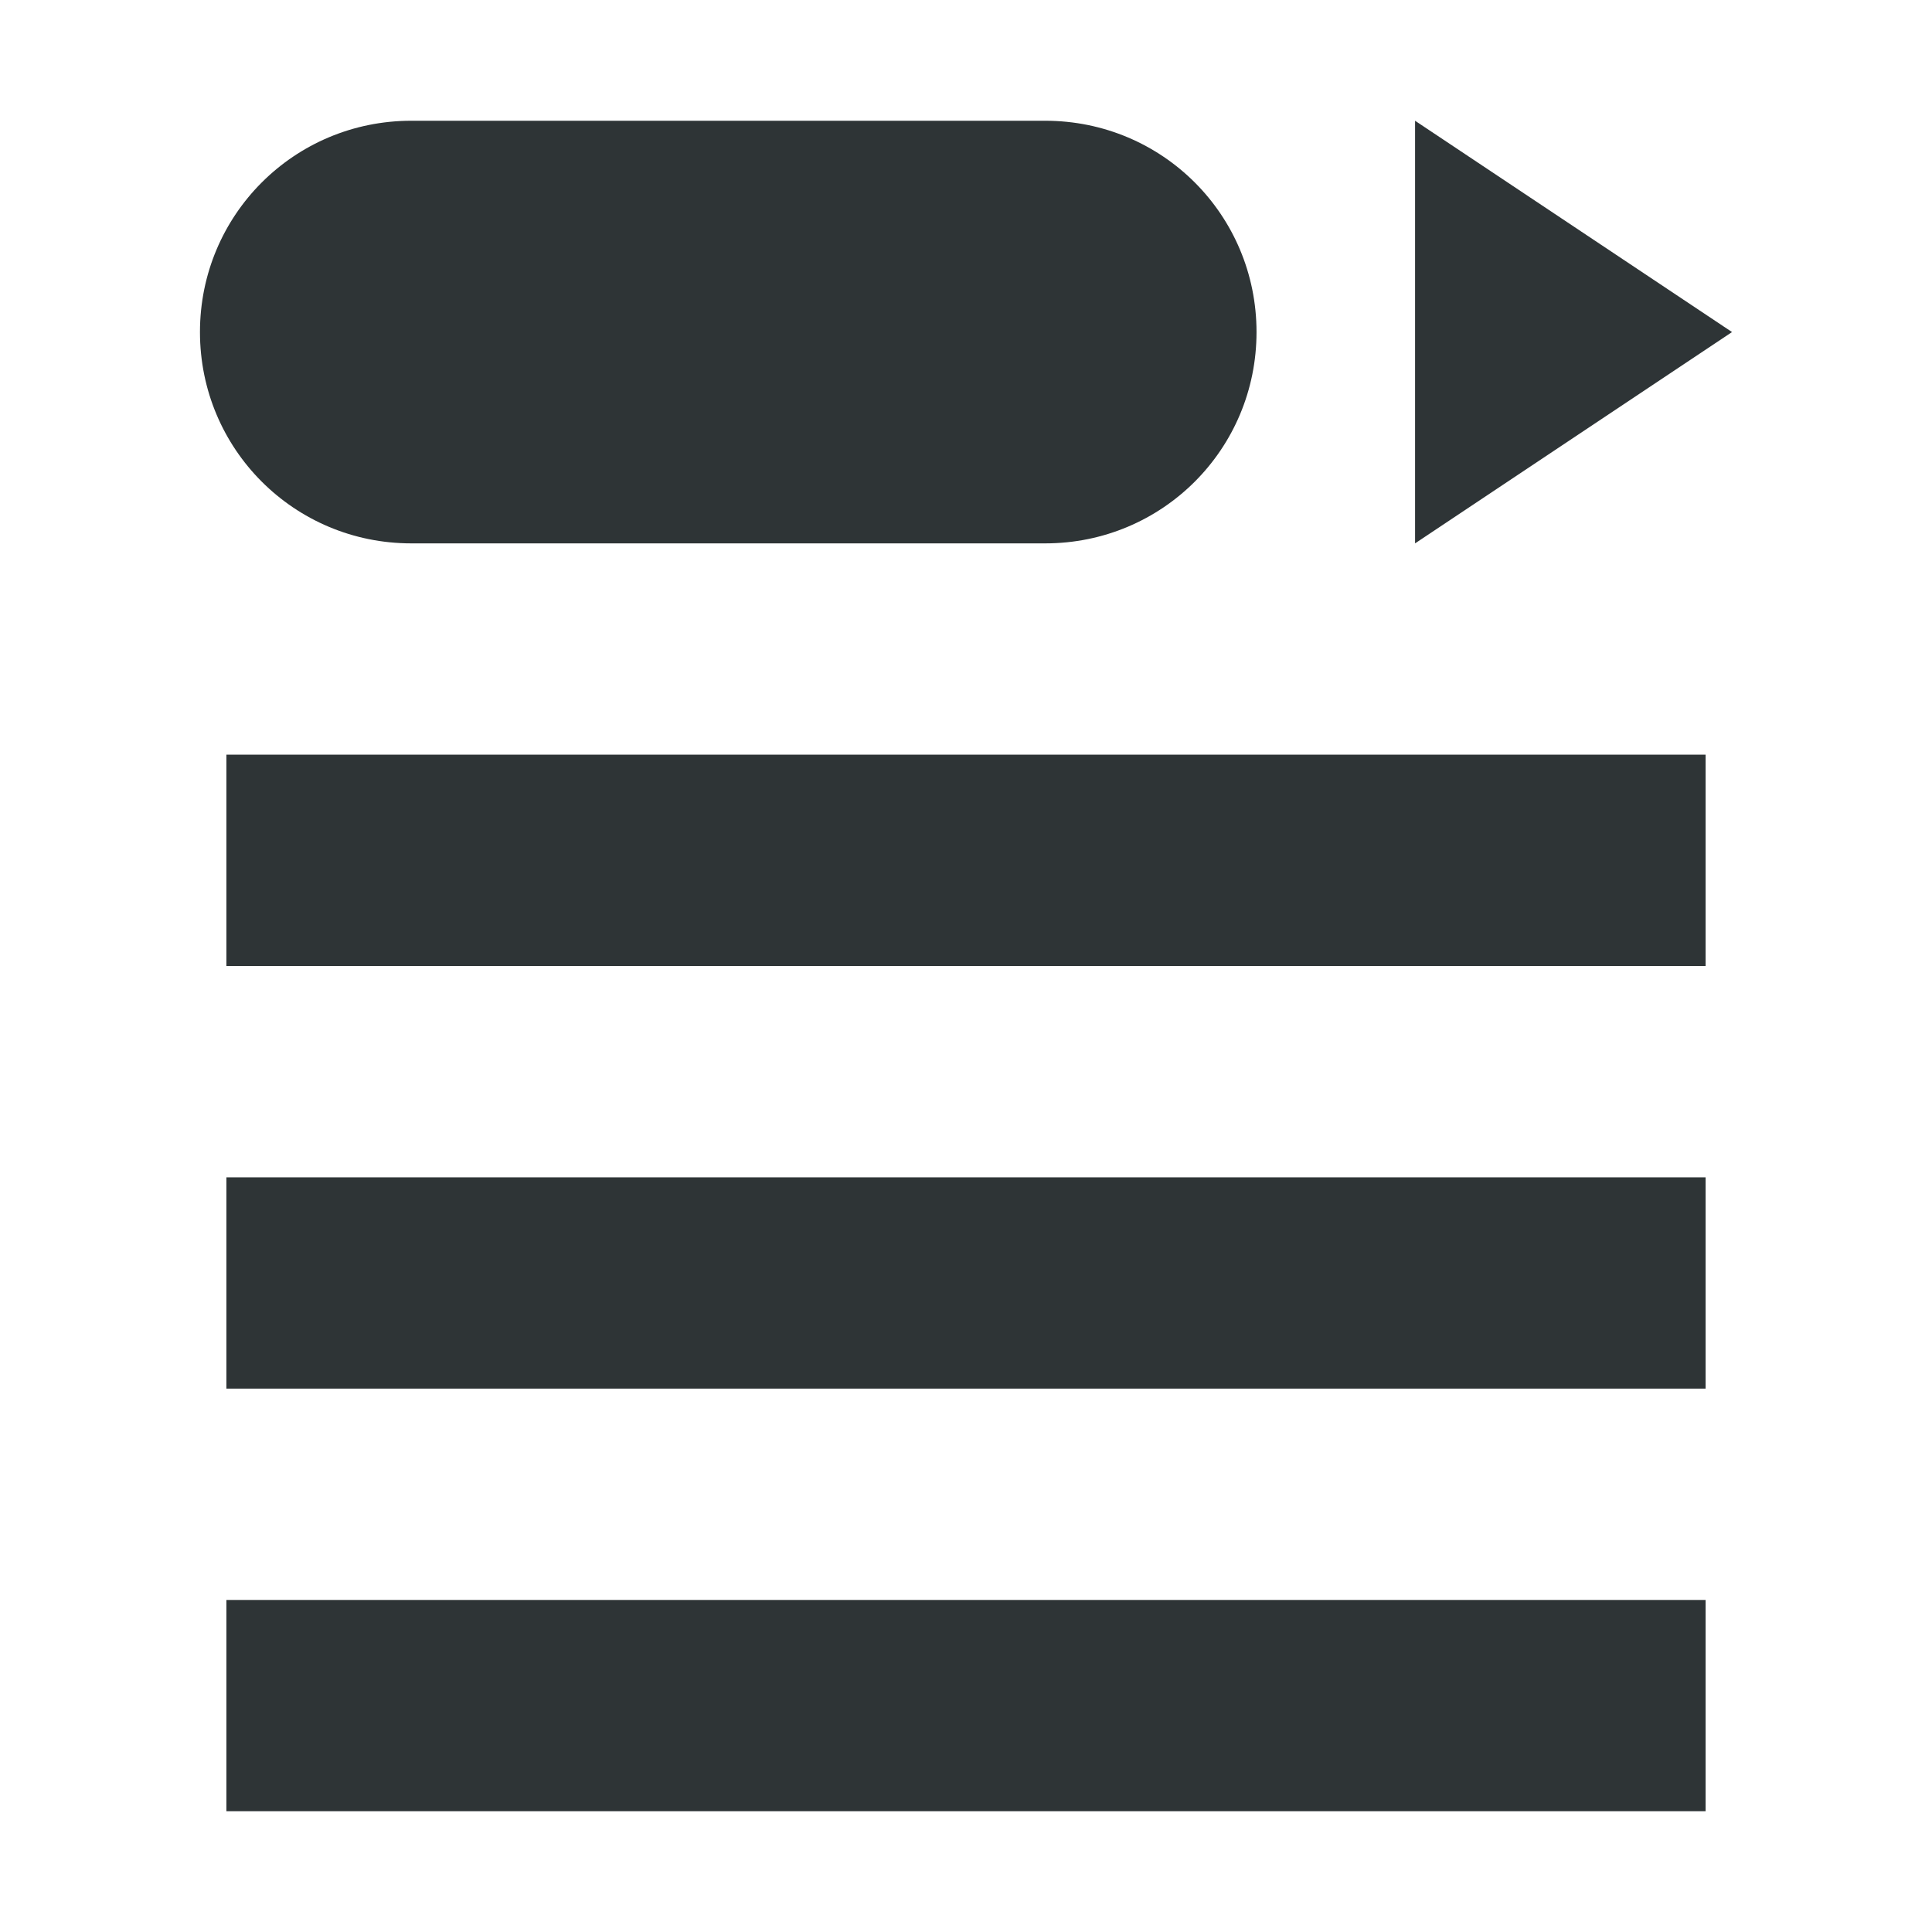
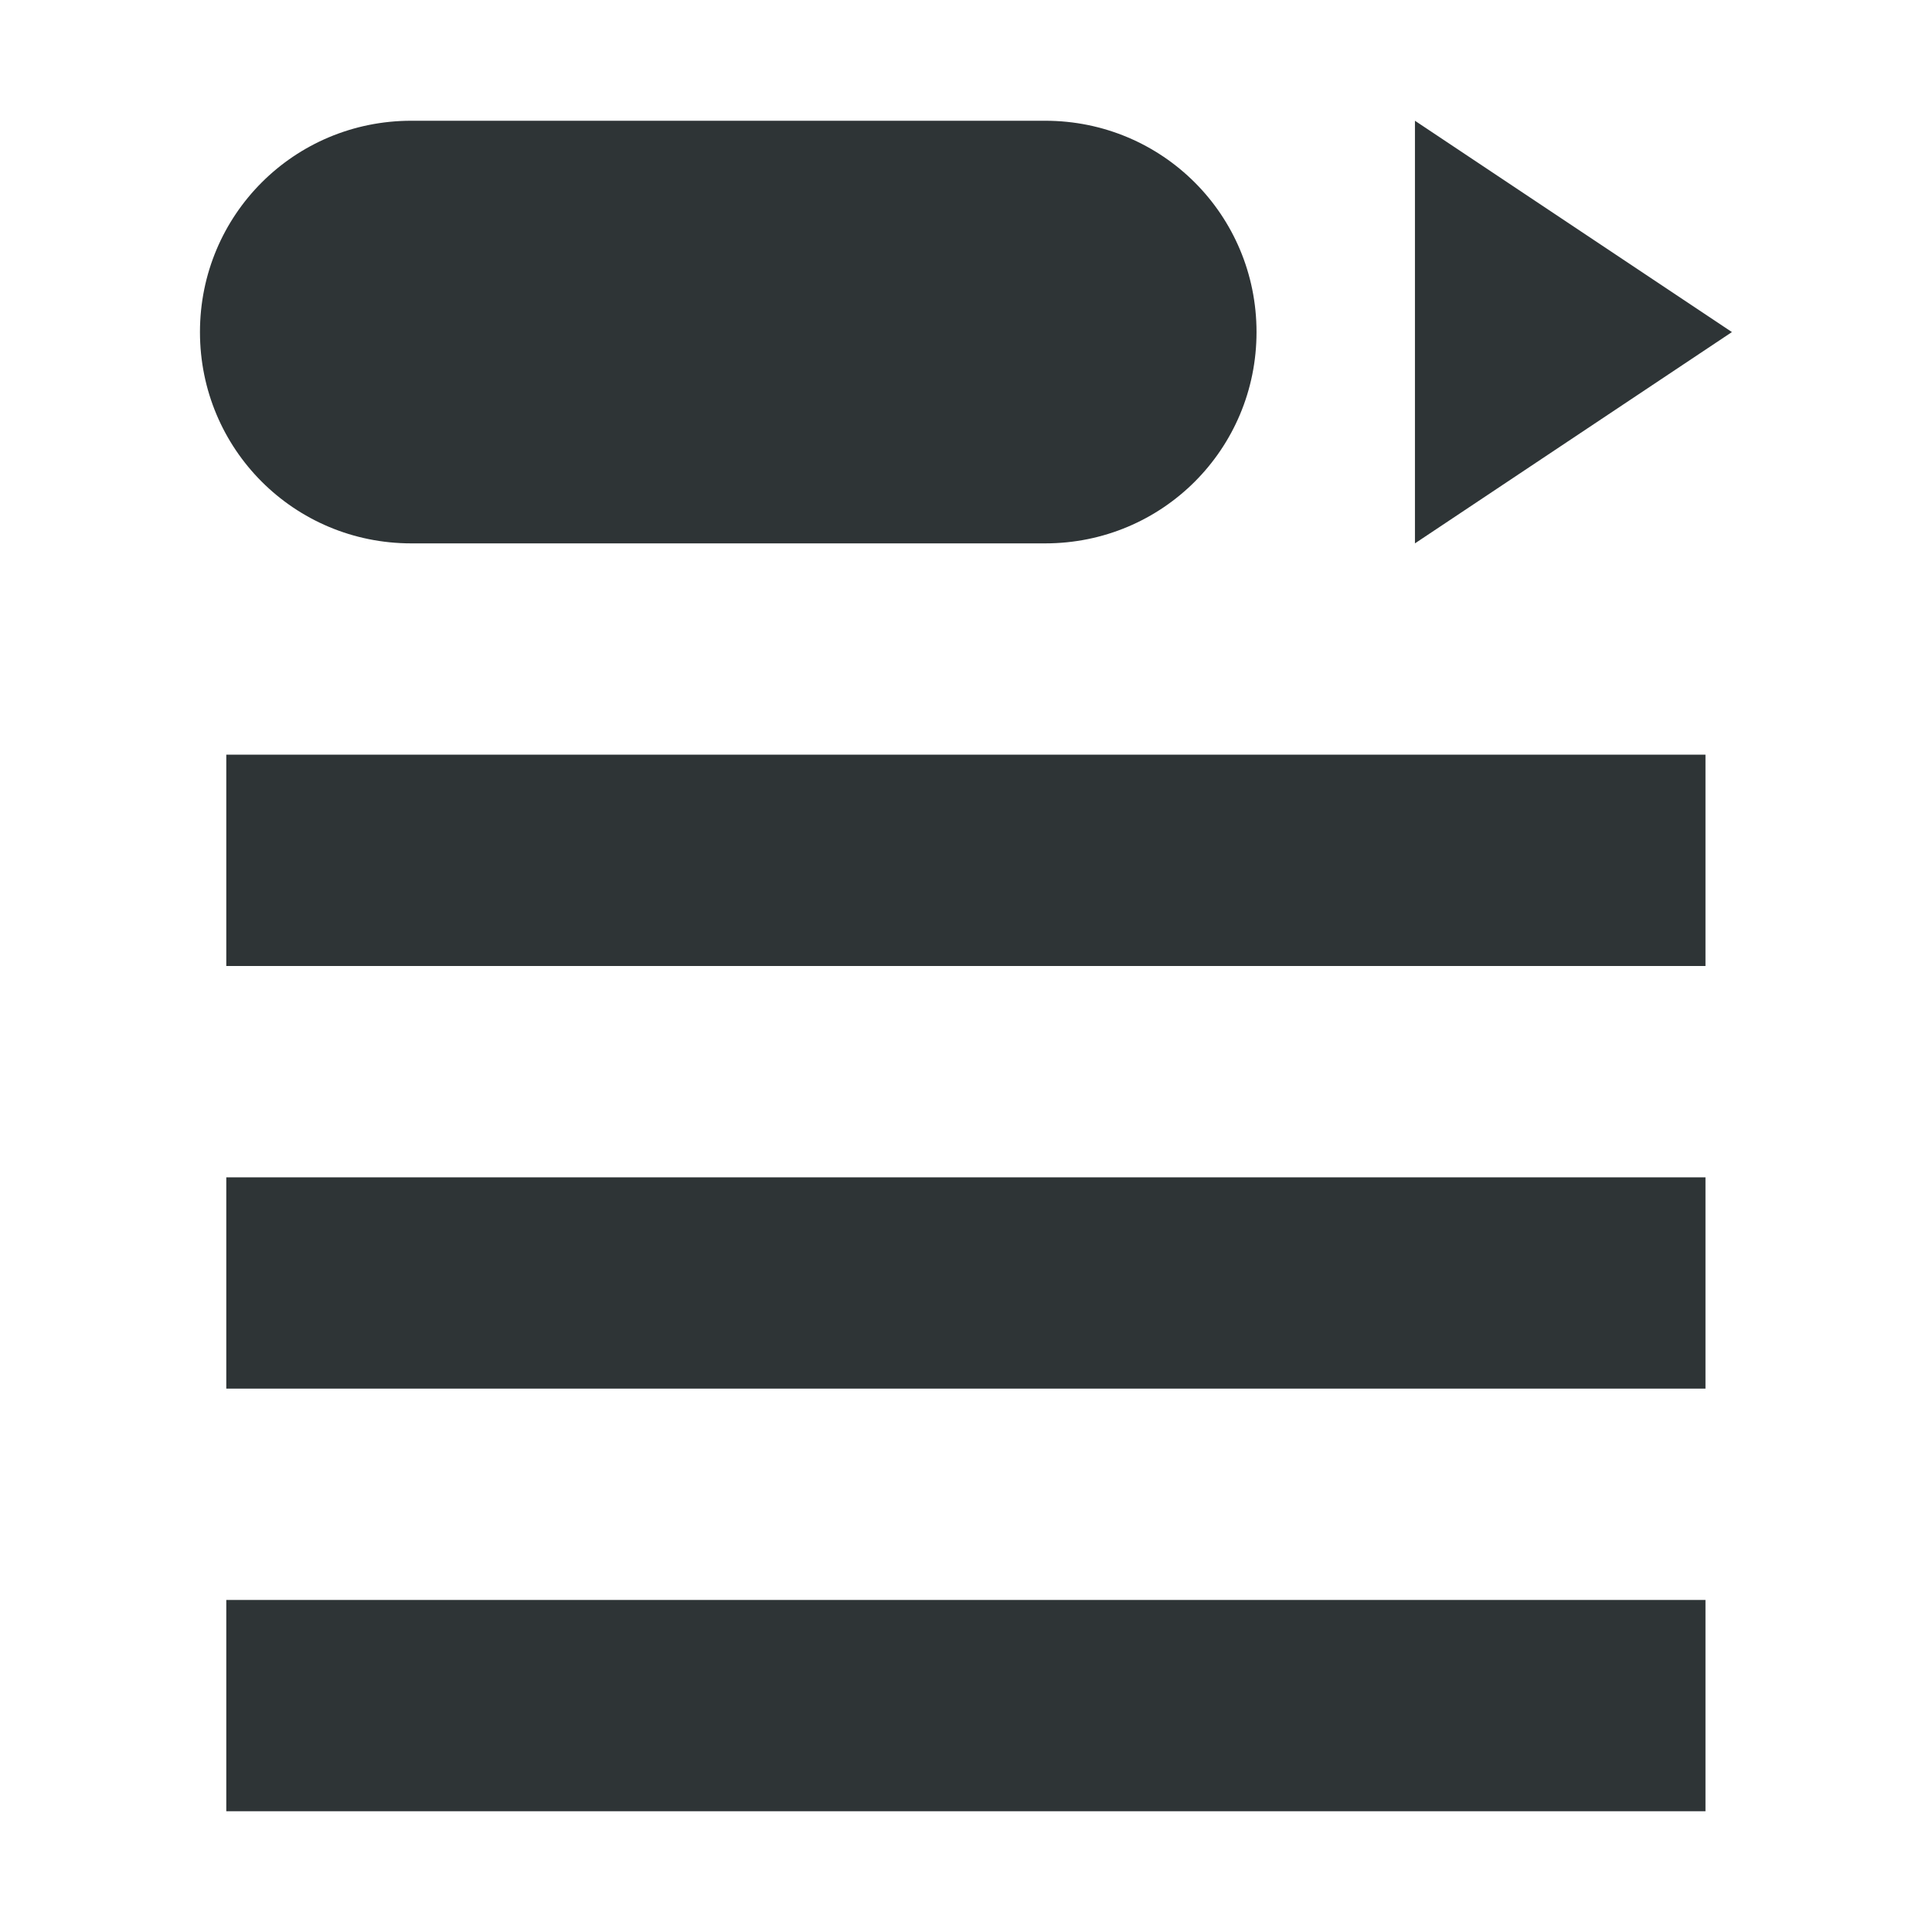
- <svg xmlns="http://www.w3.org/2000/svg" height="16px" viewBox="0 0 16 16" width="16px">
-   <path d="M 3.406,1 C 2.437,1 1.656,1.78 1.656,2.75 C 1.656,3.72 2.437,4.5 3.406,4.5 H 8.656 C 9.626,4.5 10.406,3.72 10.406,2.75 C 10.406,1.78 9.626,1 8.656,1 Z M 11.719,1 V 4.5 L 14.344,2.75 Z M 1.875,6.25 V 8 H 14.125 V 6.25 Z M 1.875,9.75 V 11.5 H 14.125 V 9.75 Z M 1.875,13.25 V 15 H 14.125 V 13.25 Z" fill="#2e3436" />
+ <svg xmlns="http://www.w3.org/2000/svg" height="16" viewBox="0 0 16 16" width="16">
+   <path d="m3.406 1c-.97 0-1.75.78-1.75 1.75s.78 1.75 1.75 1.75h5.25c.97 0 1.75-.78 1.75-1.75s-.78-1.75-1.75-1.75zm8.312 0v3.5l2.625-1.75zm-9.844 5.25v1.75h12.25v-1.75zm0 3.5v1.75h12.25v-1.75zm0 3.5v1.75h12.25v-1.75z" fill="#2e3436" />
</svg>
